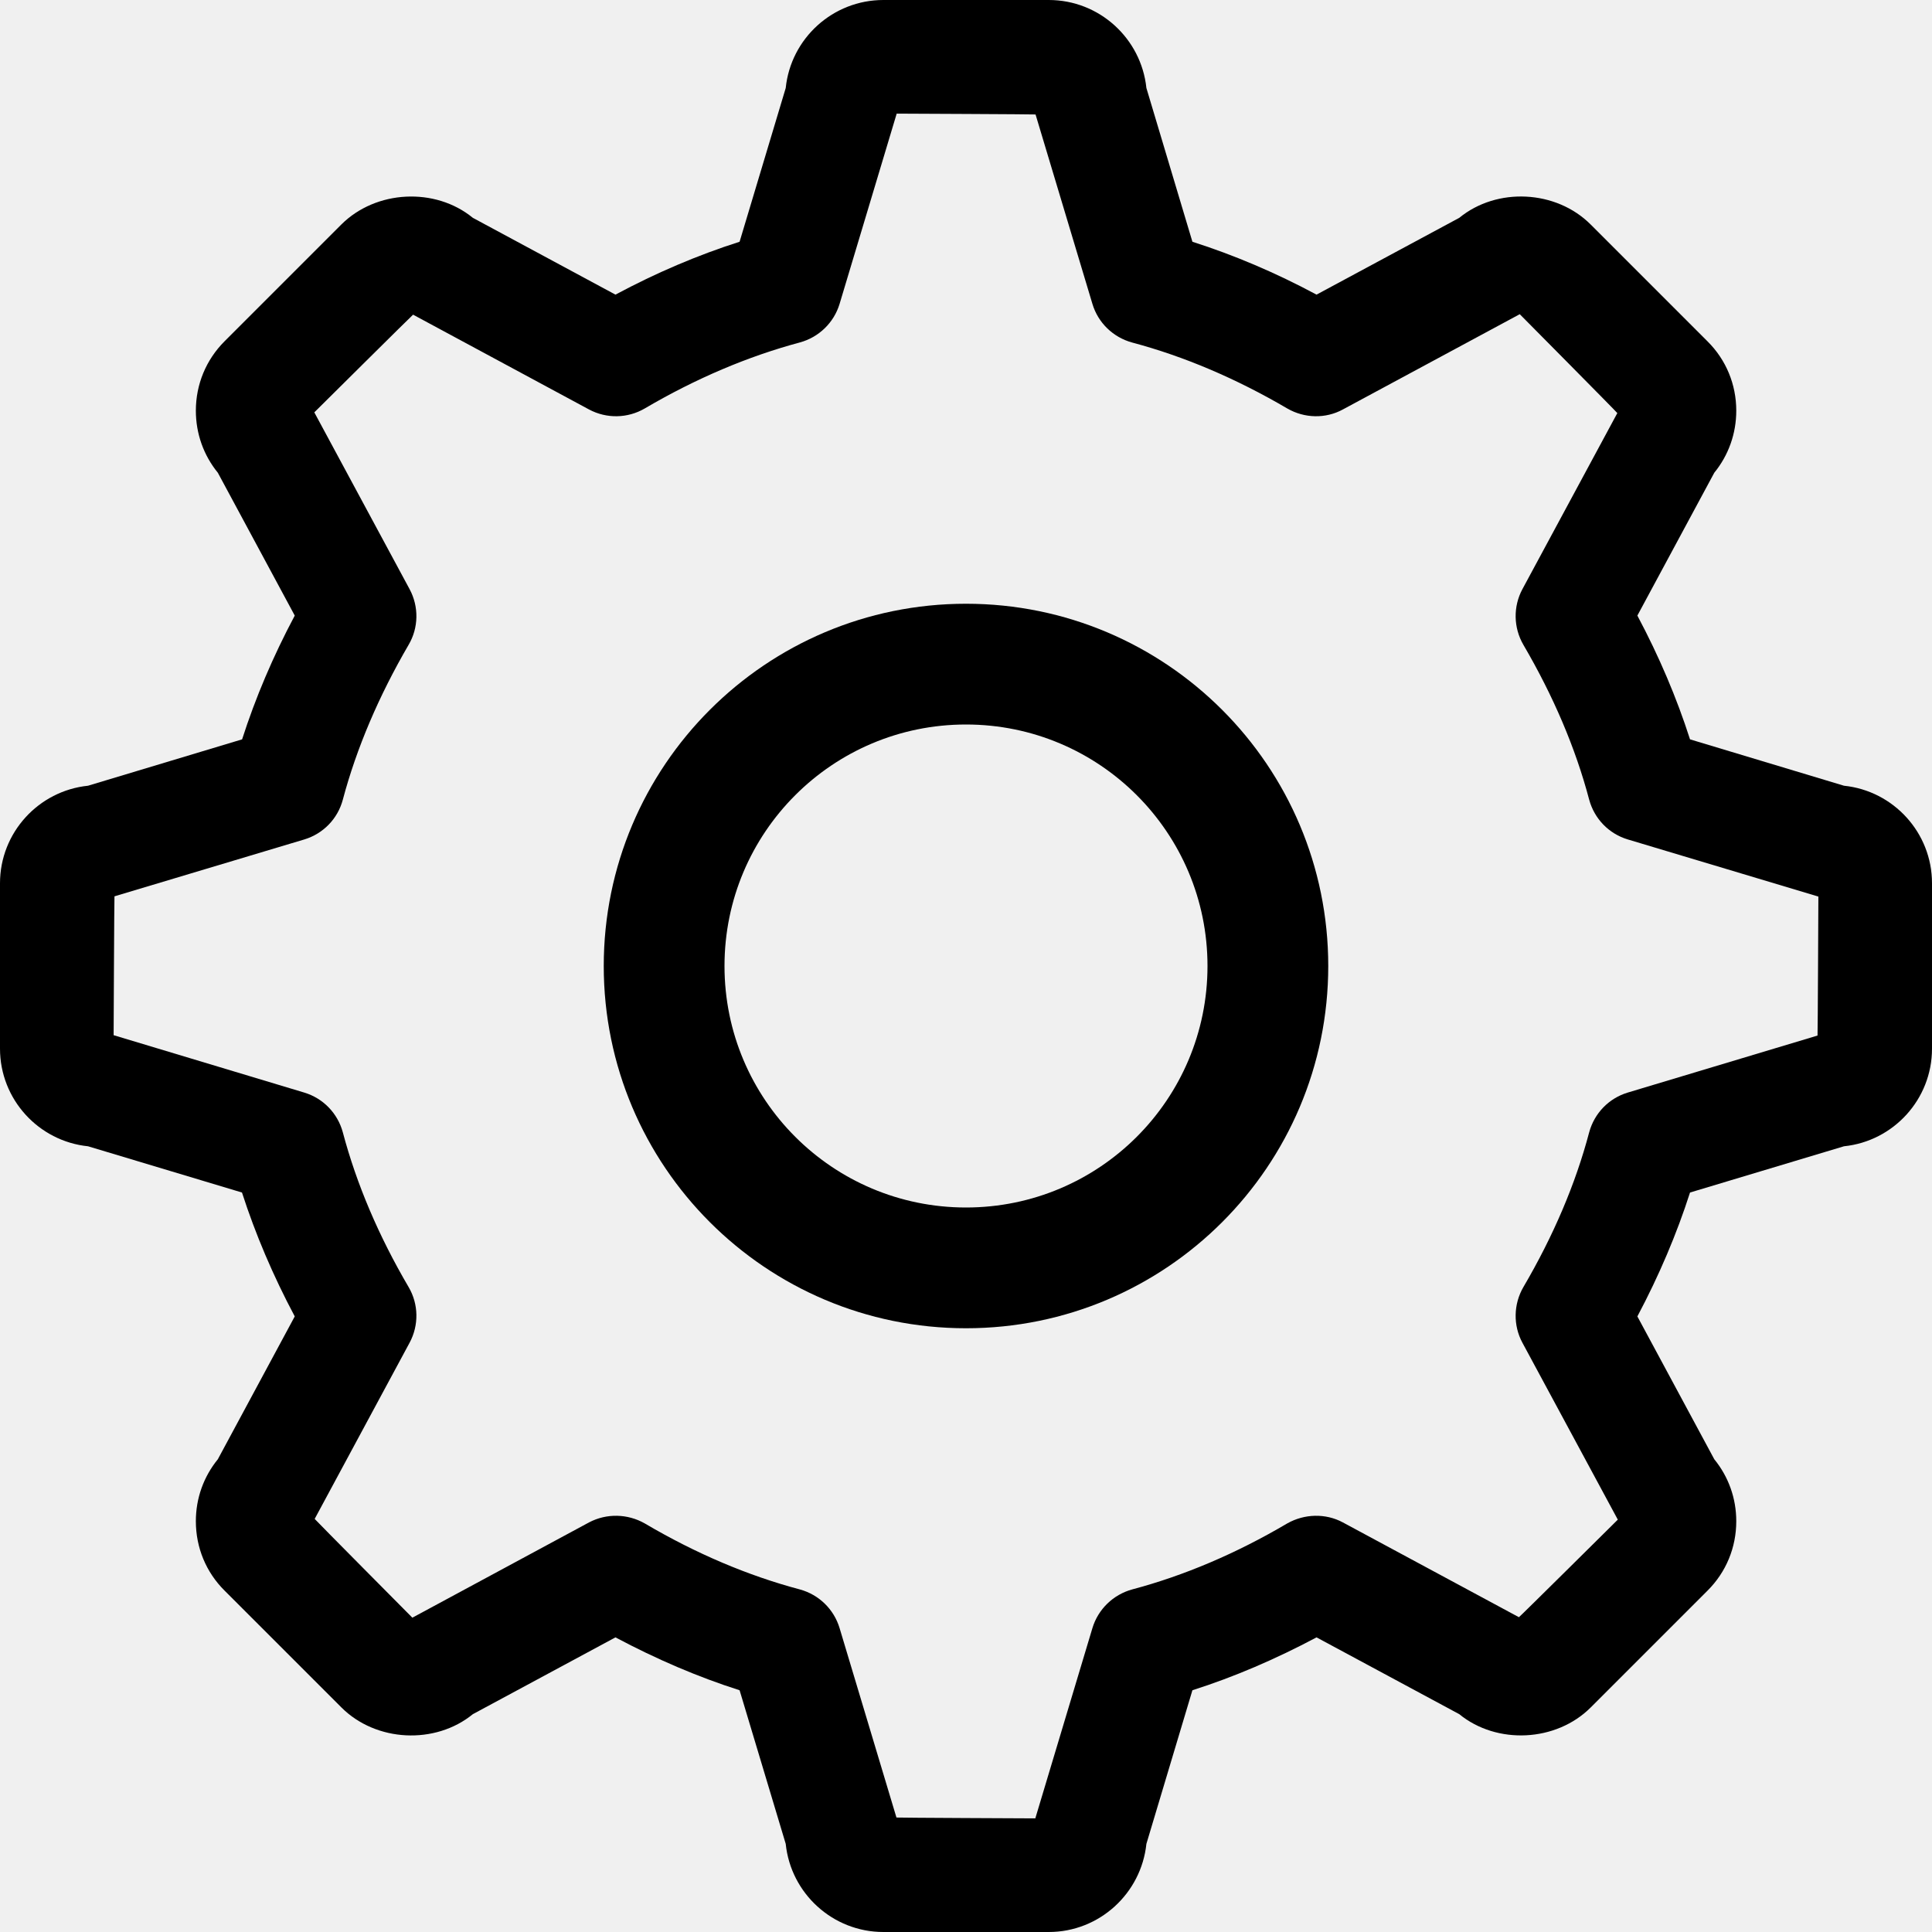
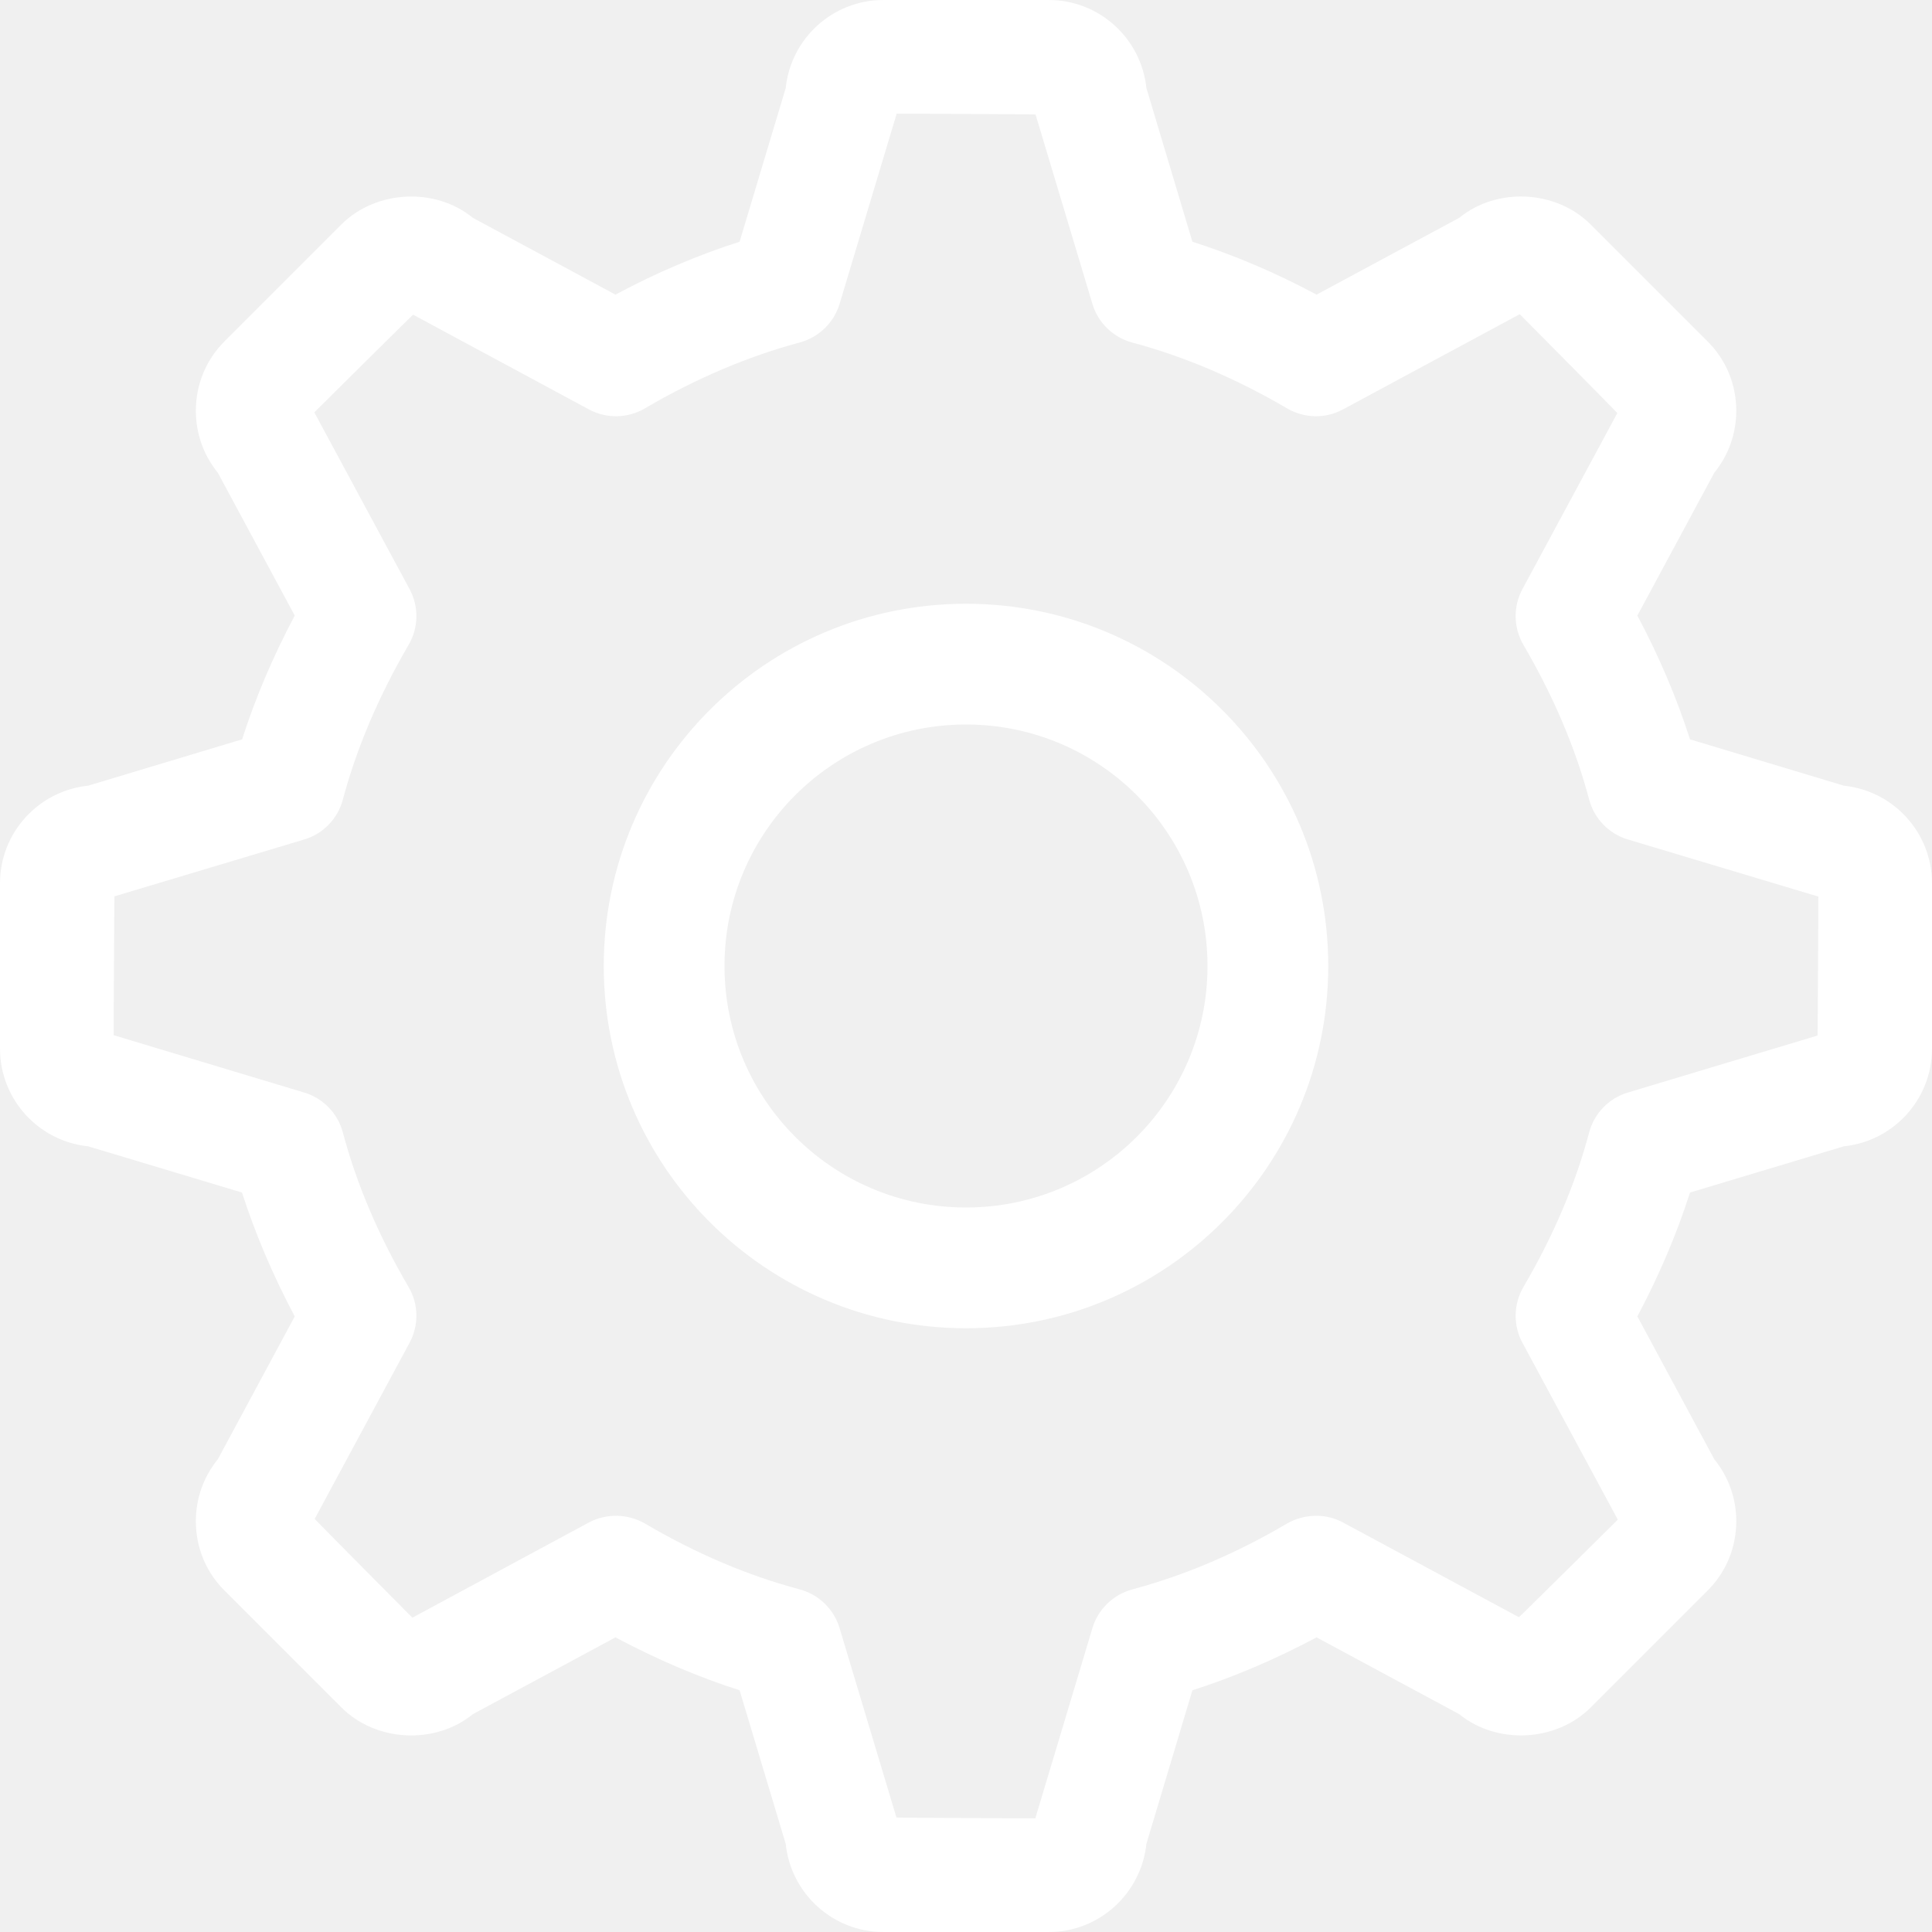
<svg xmlns="http://www.w3.org/2000/svg" width="16px" height="16px" viewBox="0 0 16 16" version="1.1">
  <defs />
  <g id="Icons/Mini" stroke="none" stroke-width="1" fill="none" fill-rule="evenodd">
-     <g id="icon-mini-gear" fill="#000000">
+     <g id="icon-mini-gear" fill="#ffffff">
      <path d="M8.685,16 L7.316,16 C6.896,16 6.549,15.68 6.507,15.27 L6.125,13.998 C5.78,13.888 5.435,13.74 5.097,13.56 L3.916,14.196 C3.605,14.45 3.114,14.428 2.826,14.139 L1.86,13.173 C1.706,13.02 1.622,12.816 1.622,12.598 C1.622,12.408 1.686,12.23 1.804,12.085 L2.441,10.902 C2.261,10.564 2.115,10.22 2.004,9.876 L0.729,9.493 C0.32,9.451 0,9.105 0,8.684 L0,7.315 C0,6.895 0.32,6.549 0.729,6.507 L2.005,6.123 C2.115,5.78 2.261,5.436 2.441,5.098 L1.804,3.915 C1.686,3.77 1.622,3.591 1.622,3.401 C1.622,3.184 1.706,2.98 1.86,2.826 L2.827,1.859 C3.114,1.573 3.605,1.549 3.916,1.804 L5.097,2.44 C5.435,2.259 5.78,2.112 6.125,2.002 L6.507,0.729 C6.549,0.319 6.896,0 7.316,0 L8.685,0 C9.105,0 9.451,0.319 9.494,0.729 L9.875,2.002 C10.219,2.112 10.564,2.258 10.903,2.44 L12.085,1.804 C12.396,1.549 12.887,1.572 13.174,1.86 L14.141,2.827 C14.295,2.98 14.379,3.184 14.379,3.401 C14.379,3.591 14.315,3.77 14.197,3.915 L13.56,5.098 C13.74,5.436 13.886,5.78 13.996,6.123 L15.271,6.507 C15.68,6.549 16,6.895 16,7.315 L16,8.684 C16,9.105 15.68,9.451 15.271,9.493 L13.996,9.876 C13.886,10.219 13.74,10.563 13.56,10.902 L14.197,12.085 C14.315,12.23 14.379,12.408 14.379,12.598 C14.379,12.816 14.295,13.02 14.14,13.174 L13.174,14.14 C12.887,14.427 12.396,14.45 12.085,14.196 L10.903,13.56 C10.565,13.74 10.22,13.888 9.875,13.998 L9.494,15.27 C9.451,15.68 9.105,16 8.685,16 L8.685,16 Z M8.574,15.059 C8.574,15.057 9.047,13.483 9.047,13.483 C9.094,13.327 9.219,13.206 9.376,13.163 C9.805,13.049 10.237,12.866 10.661,12.616 C10.803,12.536 10.978,12.531 11.121,12.608 L12.579,13.393 C12.582,13.394 13.398,12.585 13.398,12.585 C13.397,12.584 12.608,11.12 12.608,11.12 C12.53,10.976 12.534,10.8 12.616,10.659 C12.864,10.236 13.048,9.805 13.161,9.377 C13.204,9.219 13.324,9.095 13.481,9.048 L15.052,8.576 C15.054,8.575 15.059,7.425 15.059,7.425 C15.057,7.425 13.481,6.952 13.481,6.952 C13.324,6.905 13.204,6.781 13.161,6.623 C13.048,6.195 12.864,5.764 12.616,5.34 C12.534,5.199 12.53,5.024 12.608,4.879 L13.394,3.421 C13.396,3.419 12.586,2.602 12.586,2.602 C12.584,2.603 11.121,3.391 11.121,3.391 C10.978,3.469 10.803,3.465 10.661,3.383 C10.236,3.134 9.805,2.951 9.377,2.837 C9.219,2.794 9.094,2.674 9.047,2.517 L8.576,0.948 C8.575,0.946 7.426,0.941 7.426,0.941 C7.426,0.943 6.953,2.517 6.953,2.517 C6.906,2.672 6.782,2.793 6.624,2.836 C6.195,2.951 5.763,3.134 5.339,3.383 C5.198,3.465 5.024,3.469 4.878,3.391 L3.421,2.606 C3.419,2.605 2.603,3.415 2.603,3.415 C2.604,3.416 3.392,4.879 3.392,4.879 C3.47,5.024 3.467,5.199 3.384,5.34 C3.137,5.764 2.953,6.195 2.839,6.623 C2.797,6.781 2.676,6.905 2.52,6.952 L0.948,7.423 C0.946,7.424 0.941,8.573 0.941,8.573 C0.943,8.574 2.519,9.048 2.519,9.048 C2.676,9.095 2.796,9.219 2.839,9.377 C2.953,9.807 3.137,10.238 3.384,10.659 C3.467,10.8 3.47,10.975 3.392,11.12 L2.606,12.579 C2.605,12.581 3.415,13.397 3.415,13.397 C3.416,13.396 4.878,12.608 4.878,12.608 C5.024,12.531 5.198,12.536 5.339,12.616 C5.763,12.866 6.195,13.049 6.624,13.163 C6.782,13.206 6.906,13.327 6.953,13.483 L7.424,15.052 C7.425,15.054 8.574,15.059 8.574,15.059 Z" id="Imported-Layers" />
      <path d="M8,11 C9.657,11 11,9.657 11,8 C11,6.343 9.657,5 8,5 C6.343,5 5,6.343 5,8 C5,9.657 6.343,11 8,11 L8,11 Z M8,10 C9.105,10 10,9.105 10,8 C10,6.895 9.105,6 8,6 C6.895,6 6,6.895 6,8 C6,9.105 6.895,10 8,10 L8,10 Z" id="Oval" />
    </g>
  </g>
</svg>
